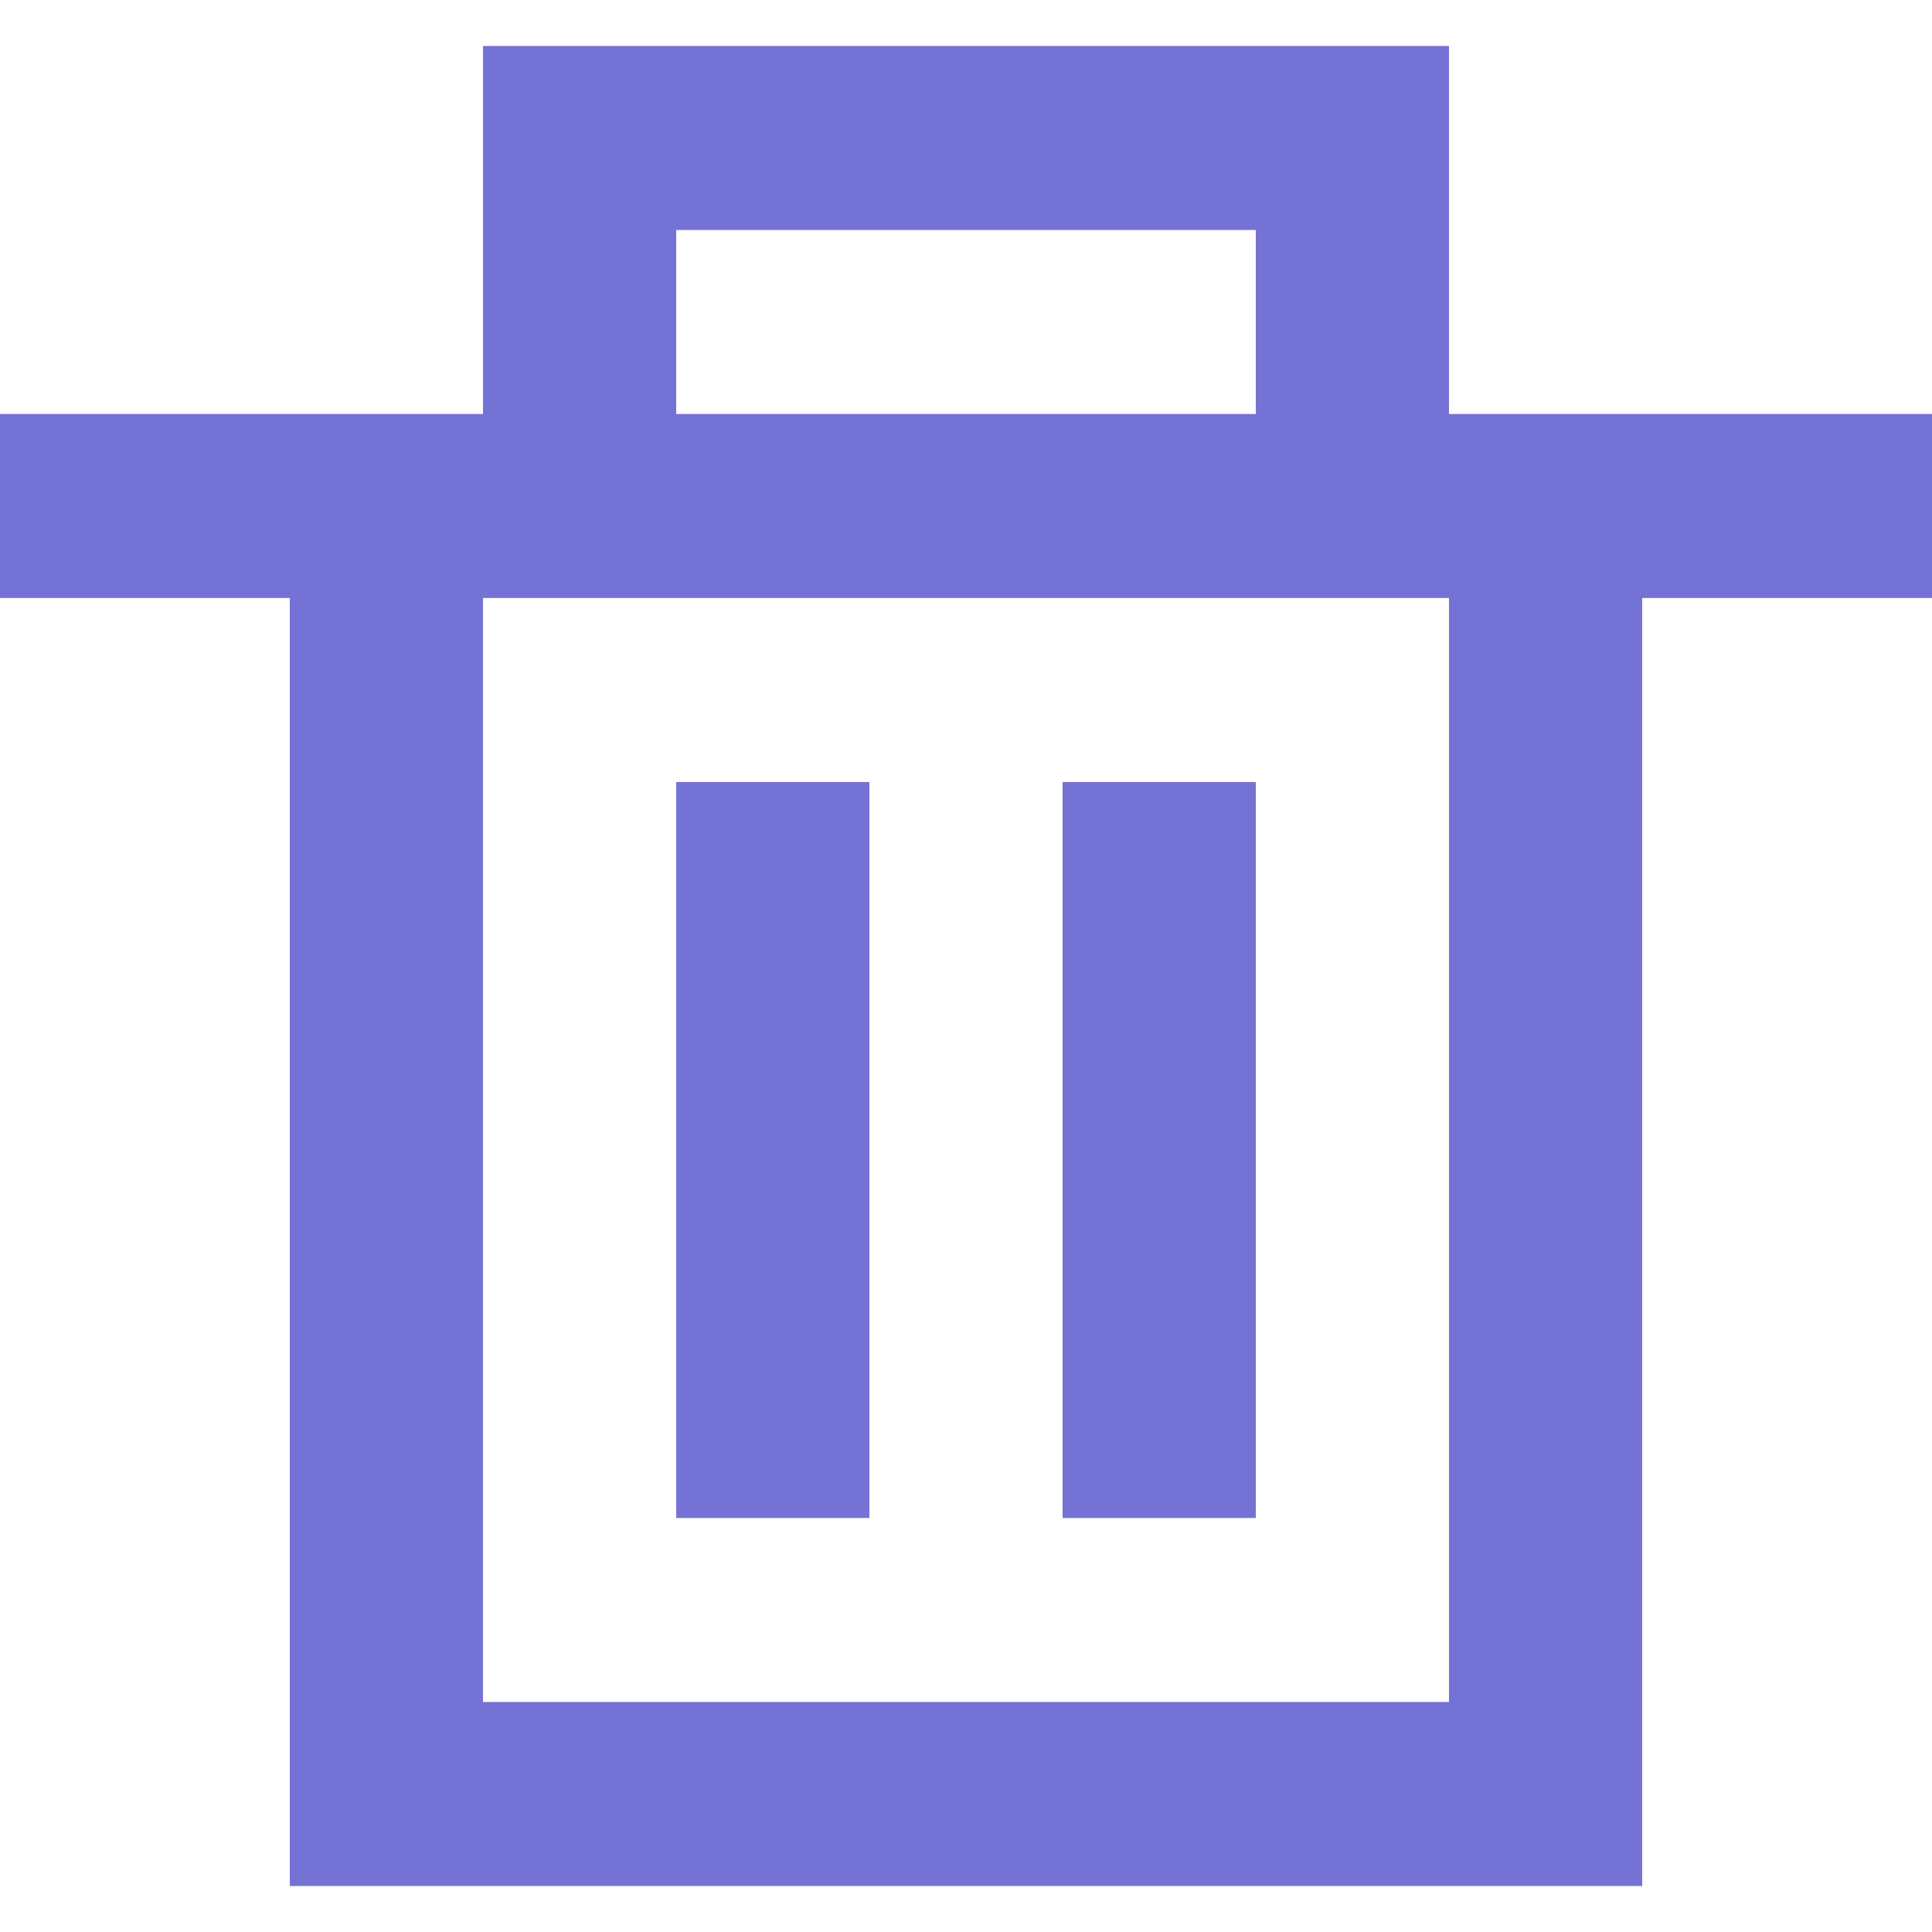
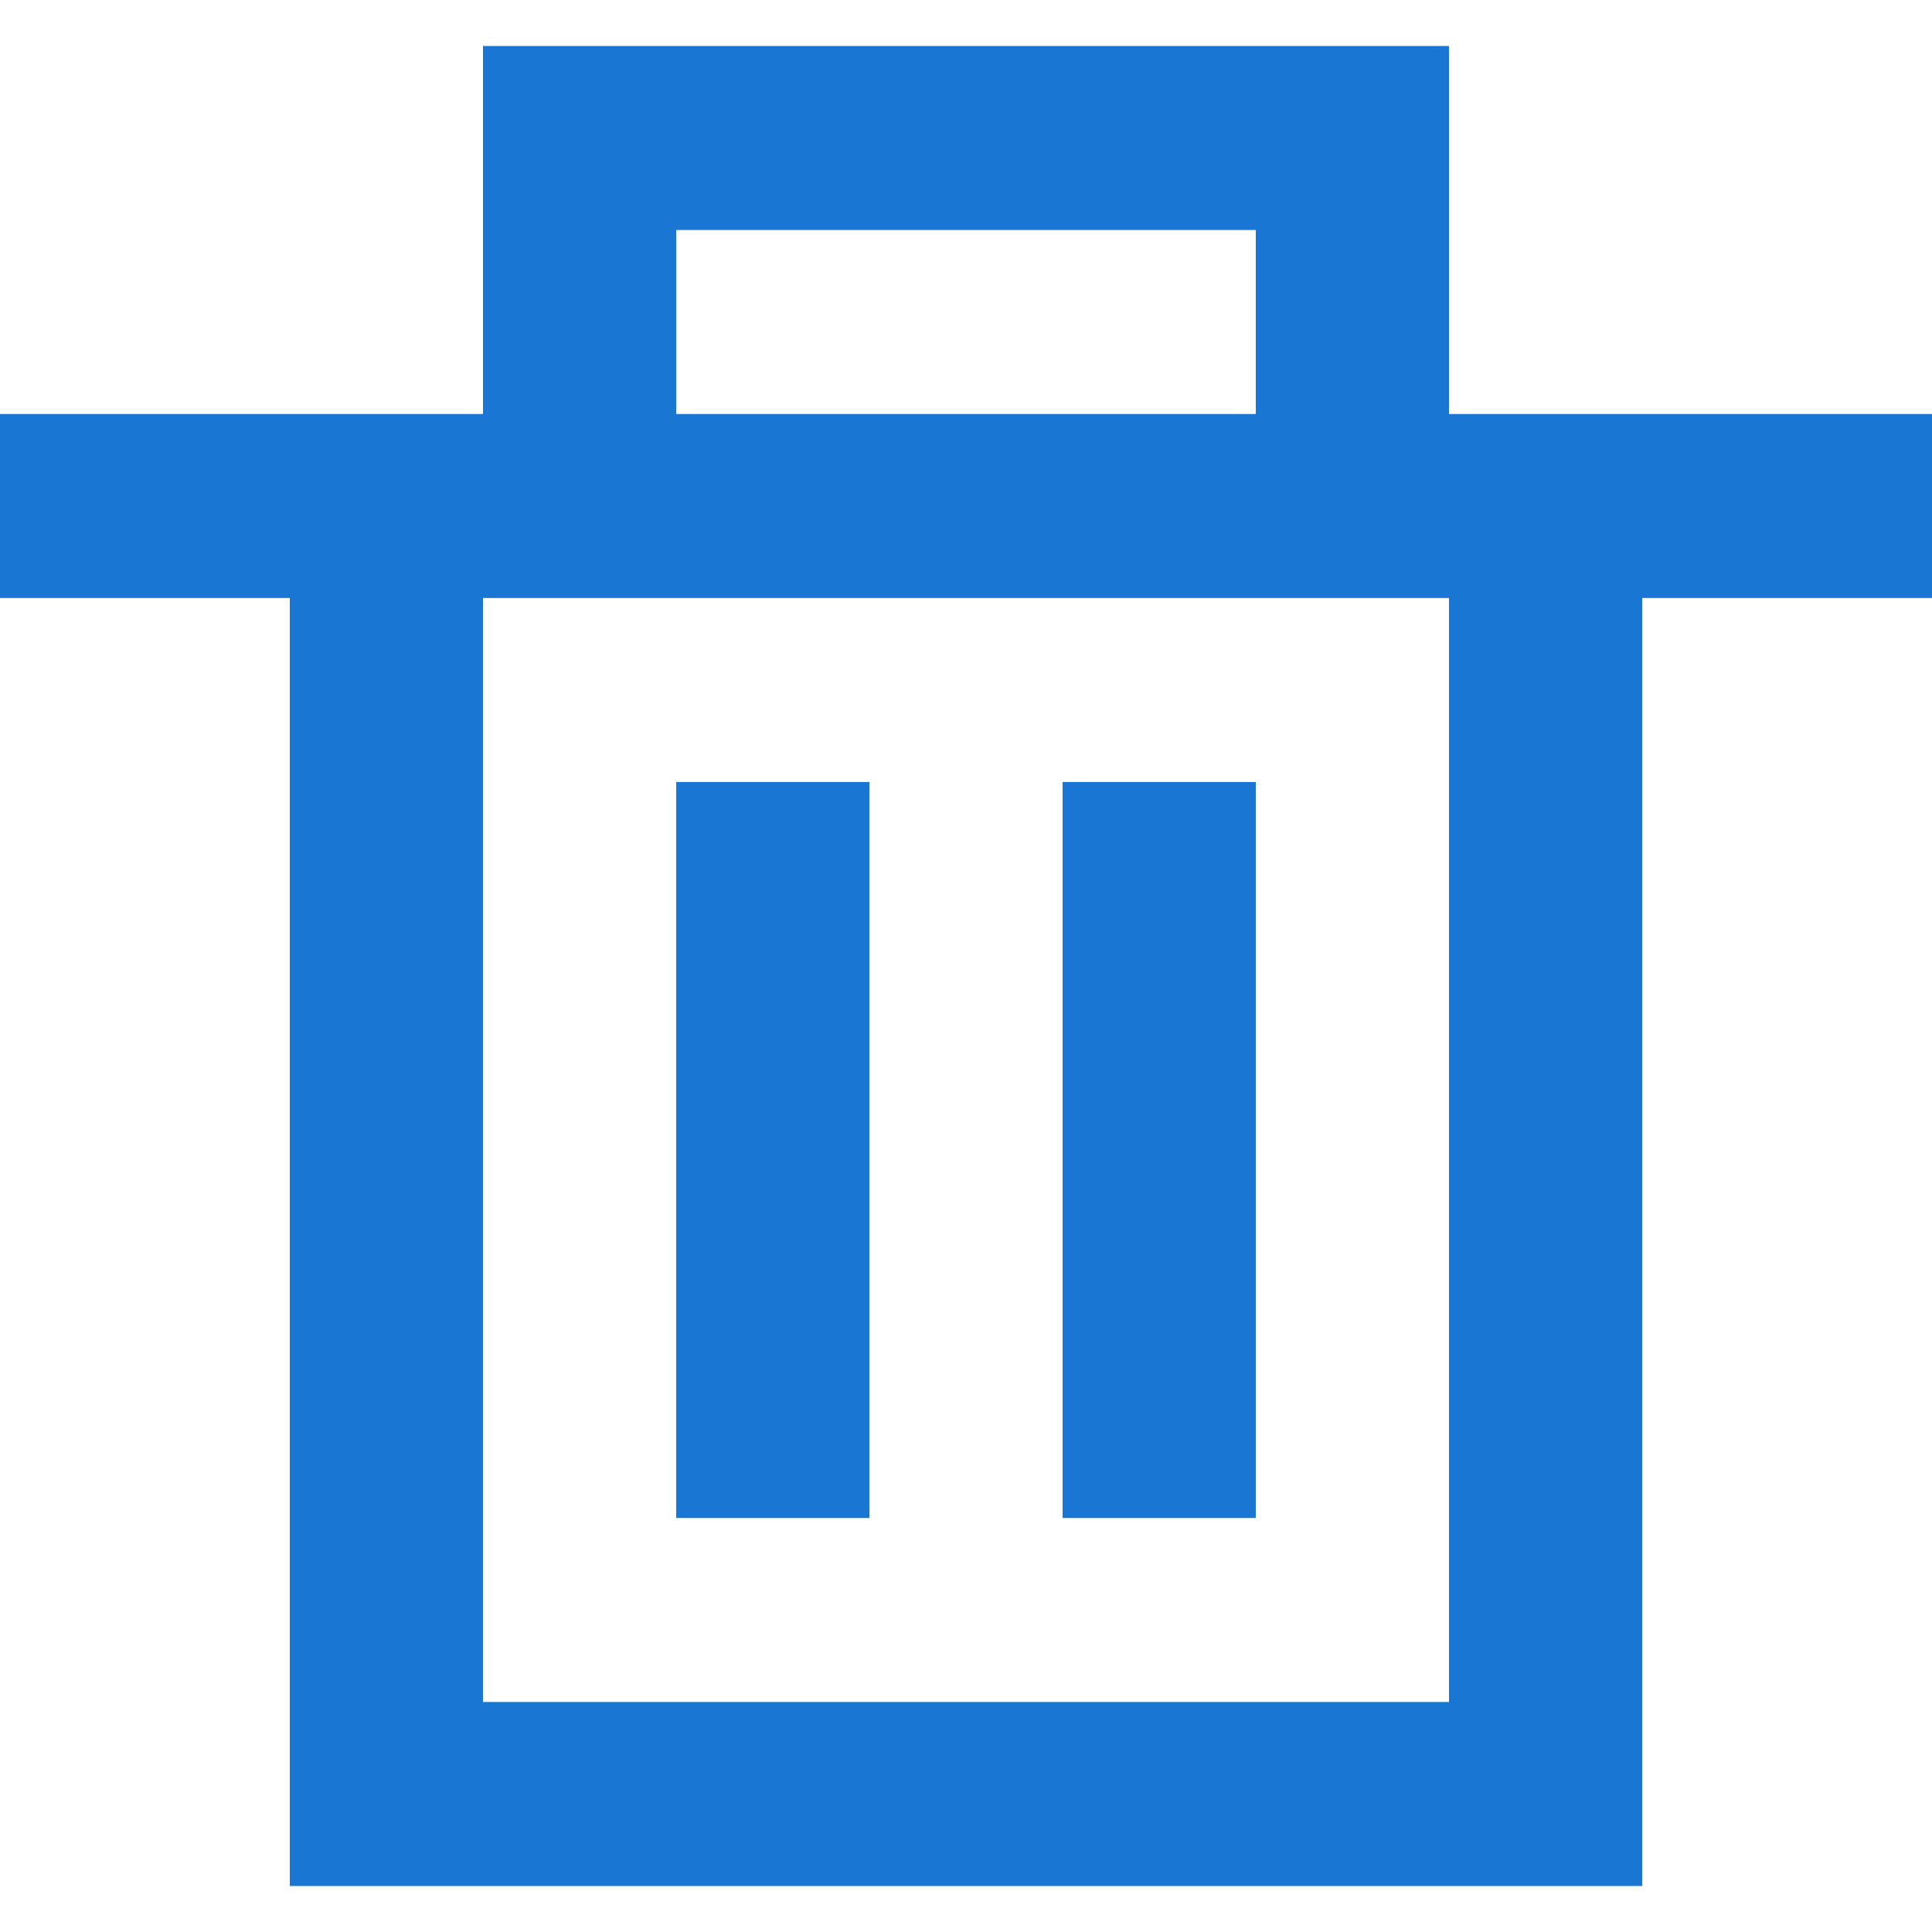
<svg xmlns="http://www.w3.org/2000/svg" width="800px" height="800px" viewBox="0 -0.5 21 21" version="1.1">
  <defs>

</defs>
  <g id="Page-1" stroke="none" stroke-width="1" fill="none" fill-rule="evenodd">
-     <g id="Dribbble-Light-Preview" transform="translate(-179, -360)" fill="#7572D5">
+     <g id="Dribbble-Light-Preview" transform="translate(-179, -360)" fill="rgb(25, 118, 210)">
      <g id="icons" transform="translate(56, 160)">
        <path d="M130.35,216 L132.45,216 L132.45,208 L130.35,208 L130.35,216 Z M134.55,216 L136.65,216 L136.65,208 L134.55,208 L134.55,216 Z M128.25,218 L138.75,218 L138.75,206 L128.25,206 L128.25,218 Z M130.35,204 L136.65,204 L136.65,202 L130.35,202 L130.35,204 Z M138.75,204 L138.75,200 L128.25,200 L128.25,204 L123,204 L123,206 L126.15,206 L126.15,220 L140.85,220 L140.85,206 L144,206 L144,204 L138.75,204 Z" id="delete-[#1487]">

</path>
      </g>
    </g>
  </g>
</svg>
